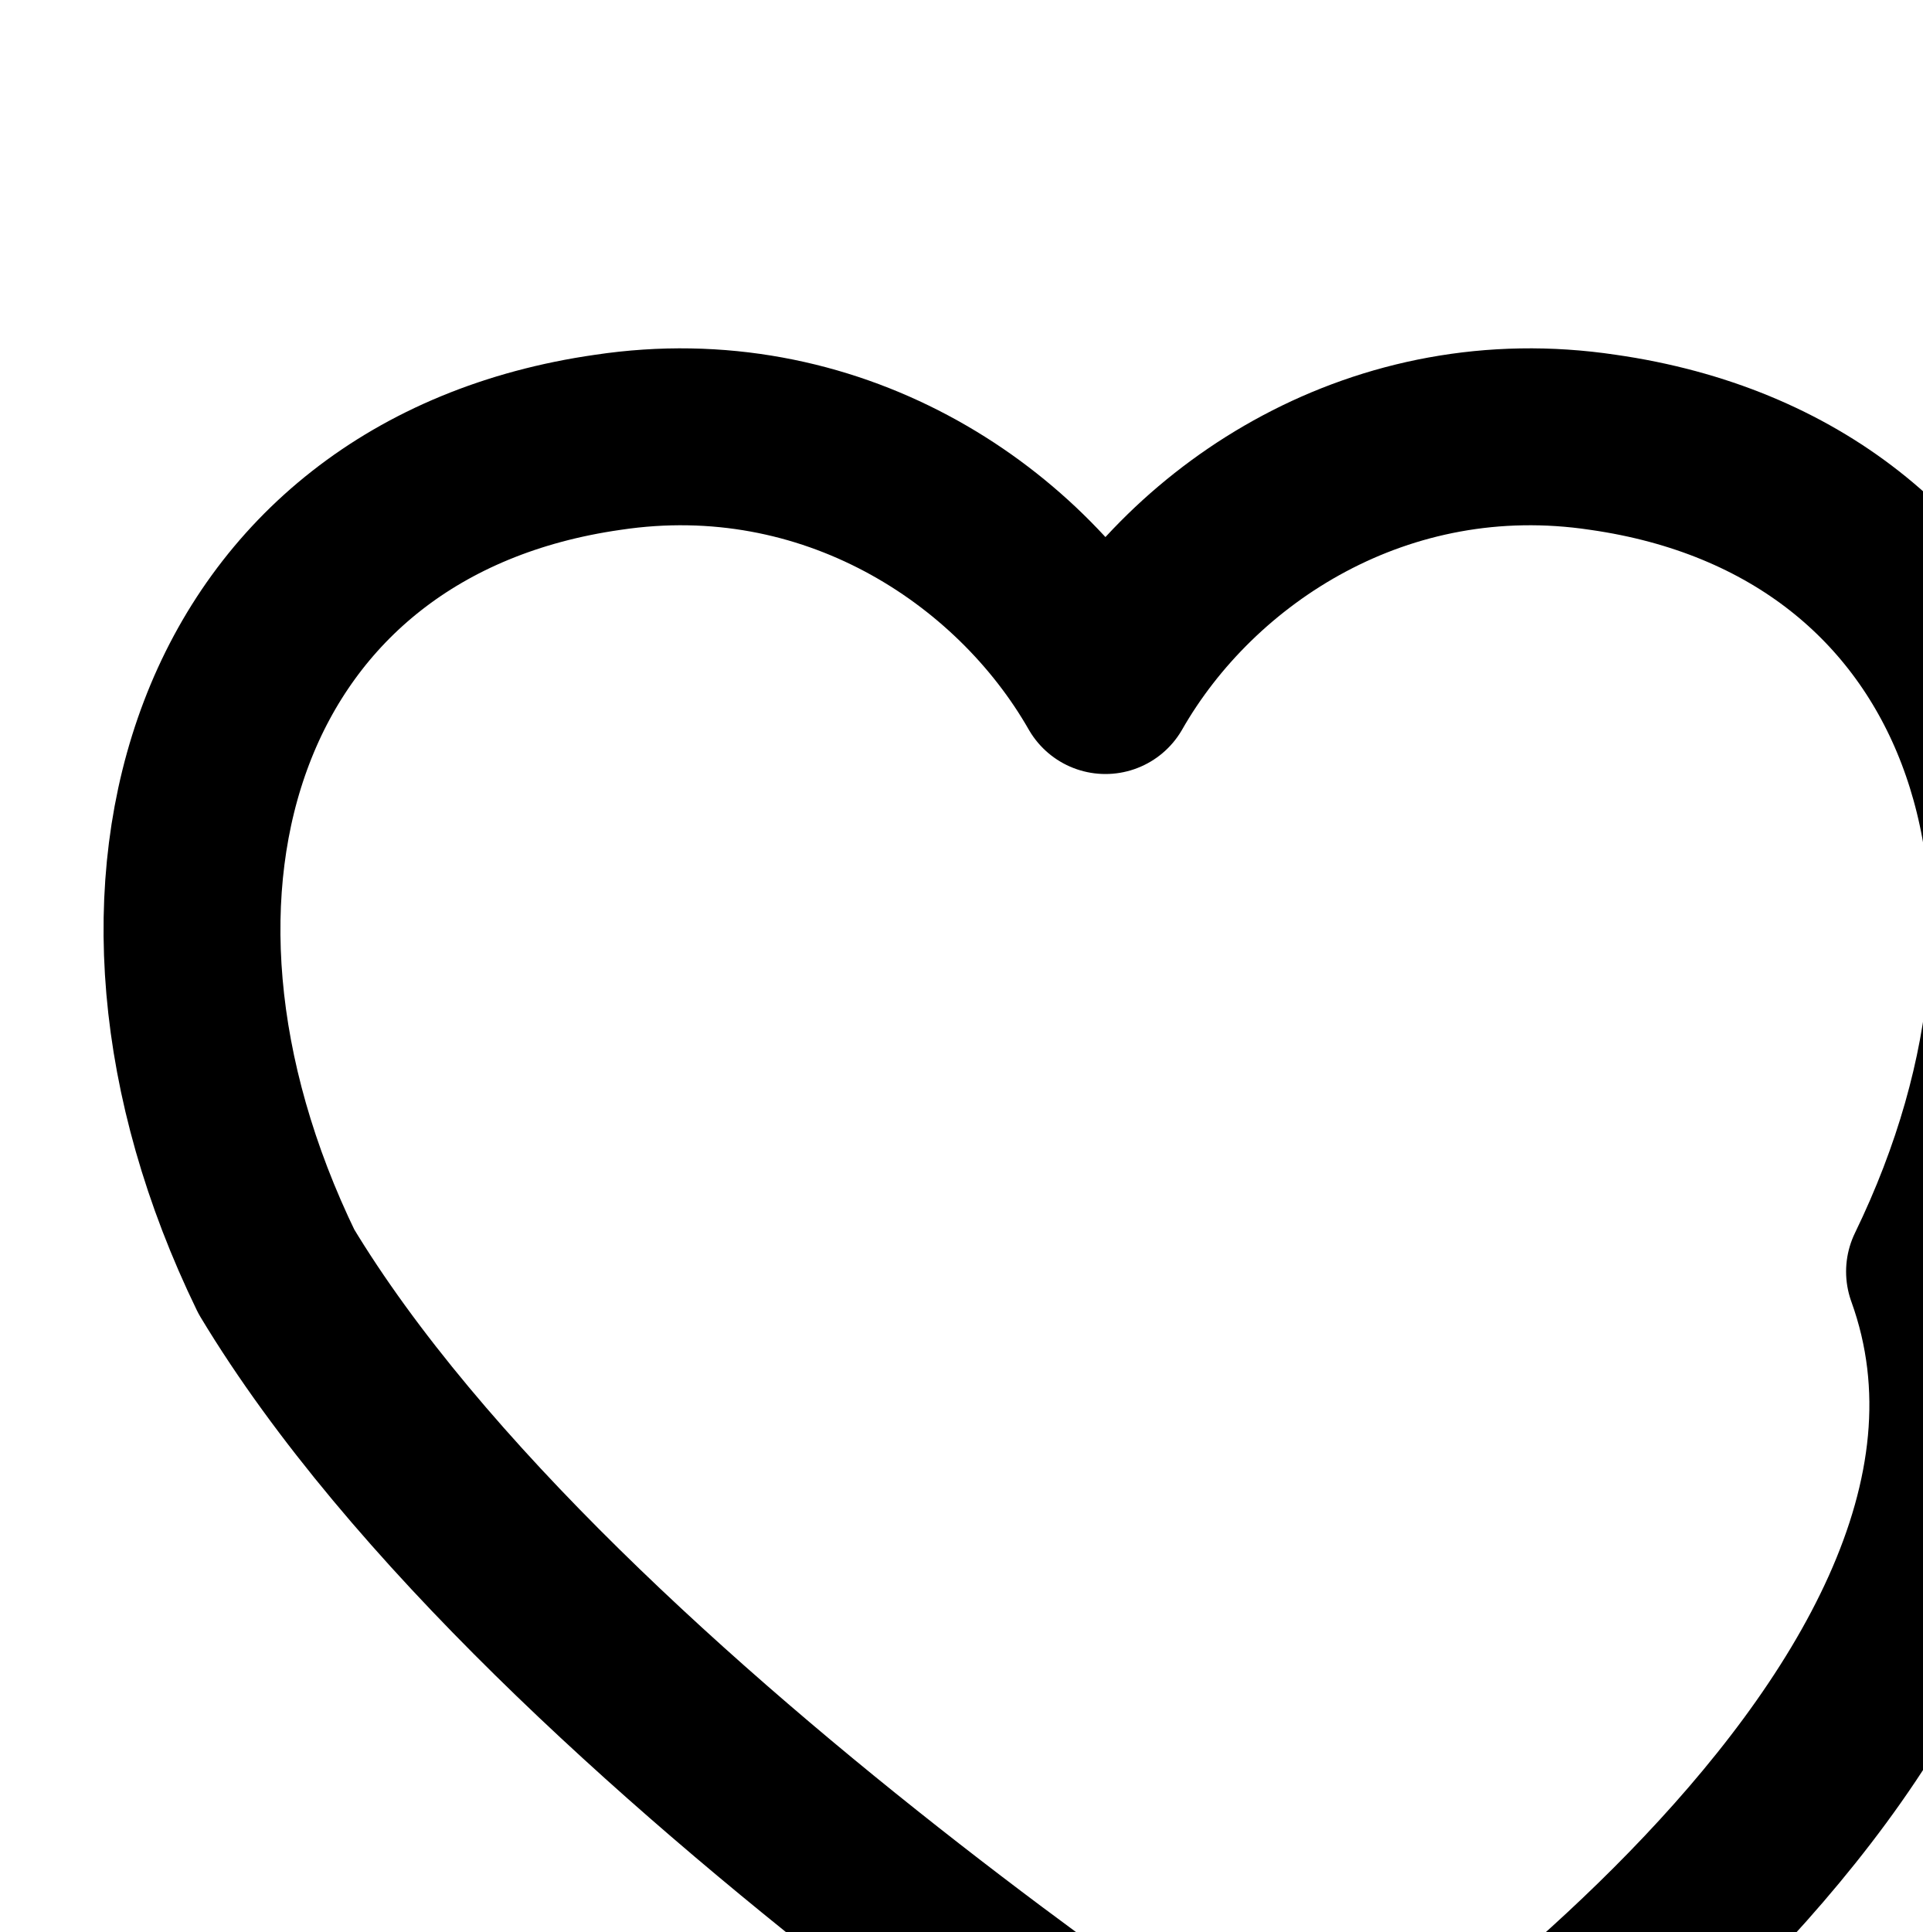
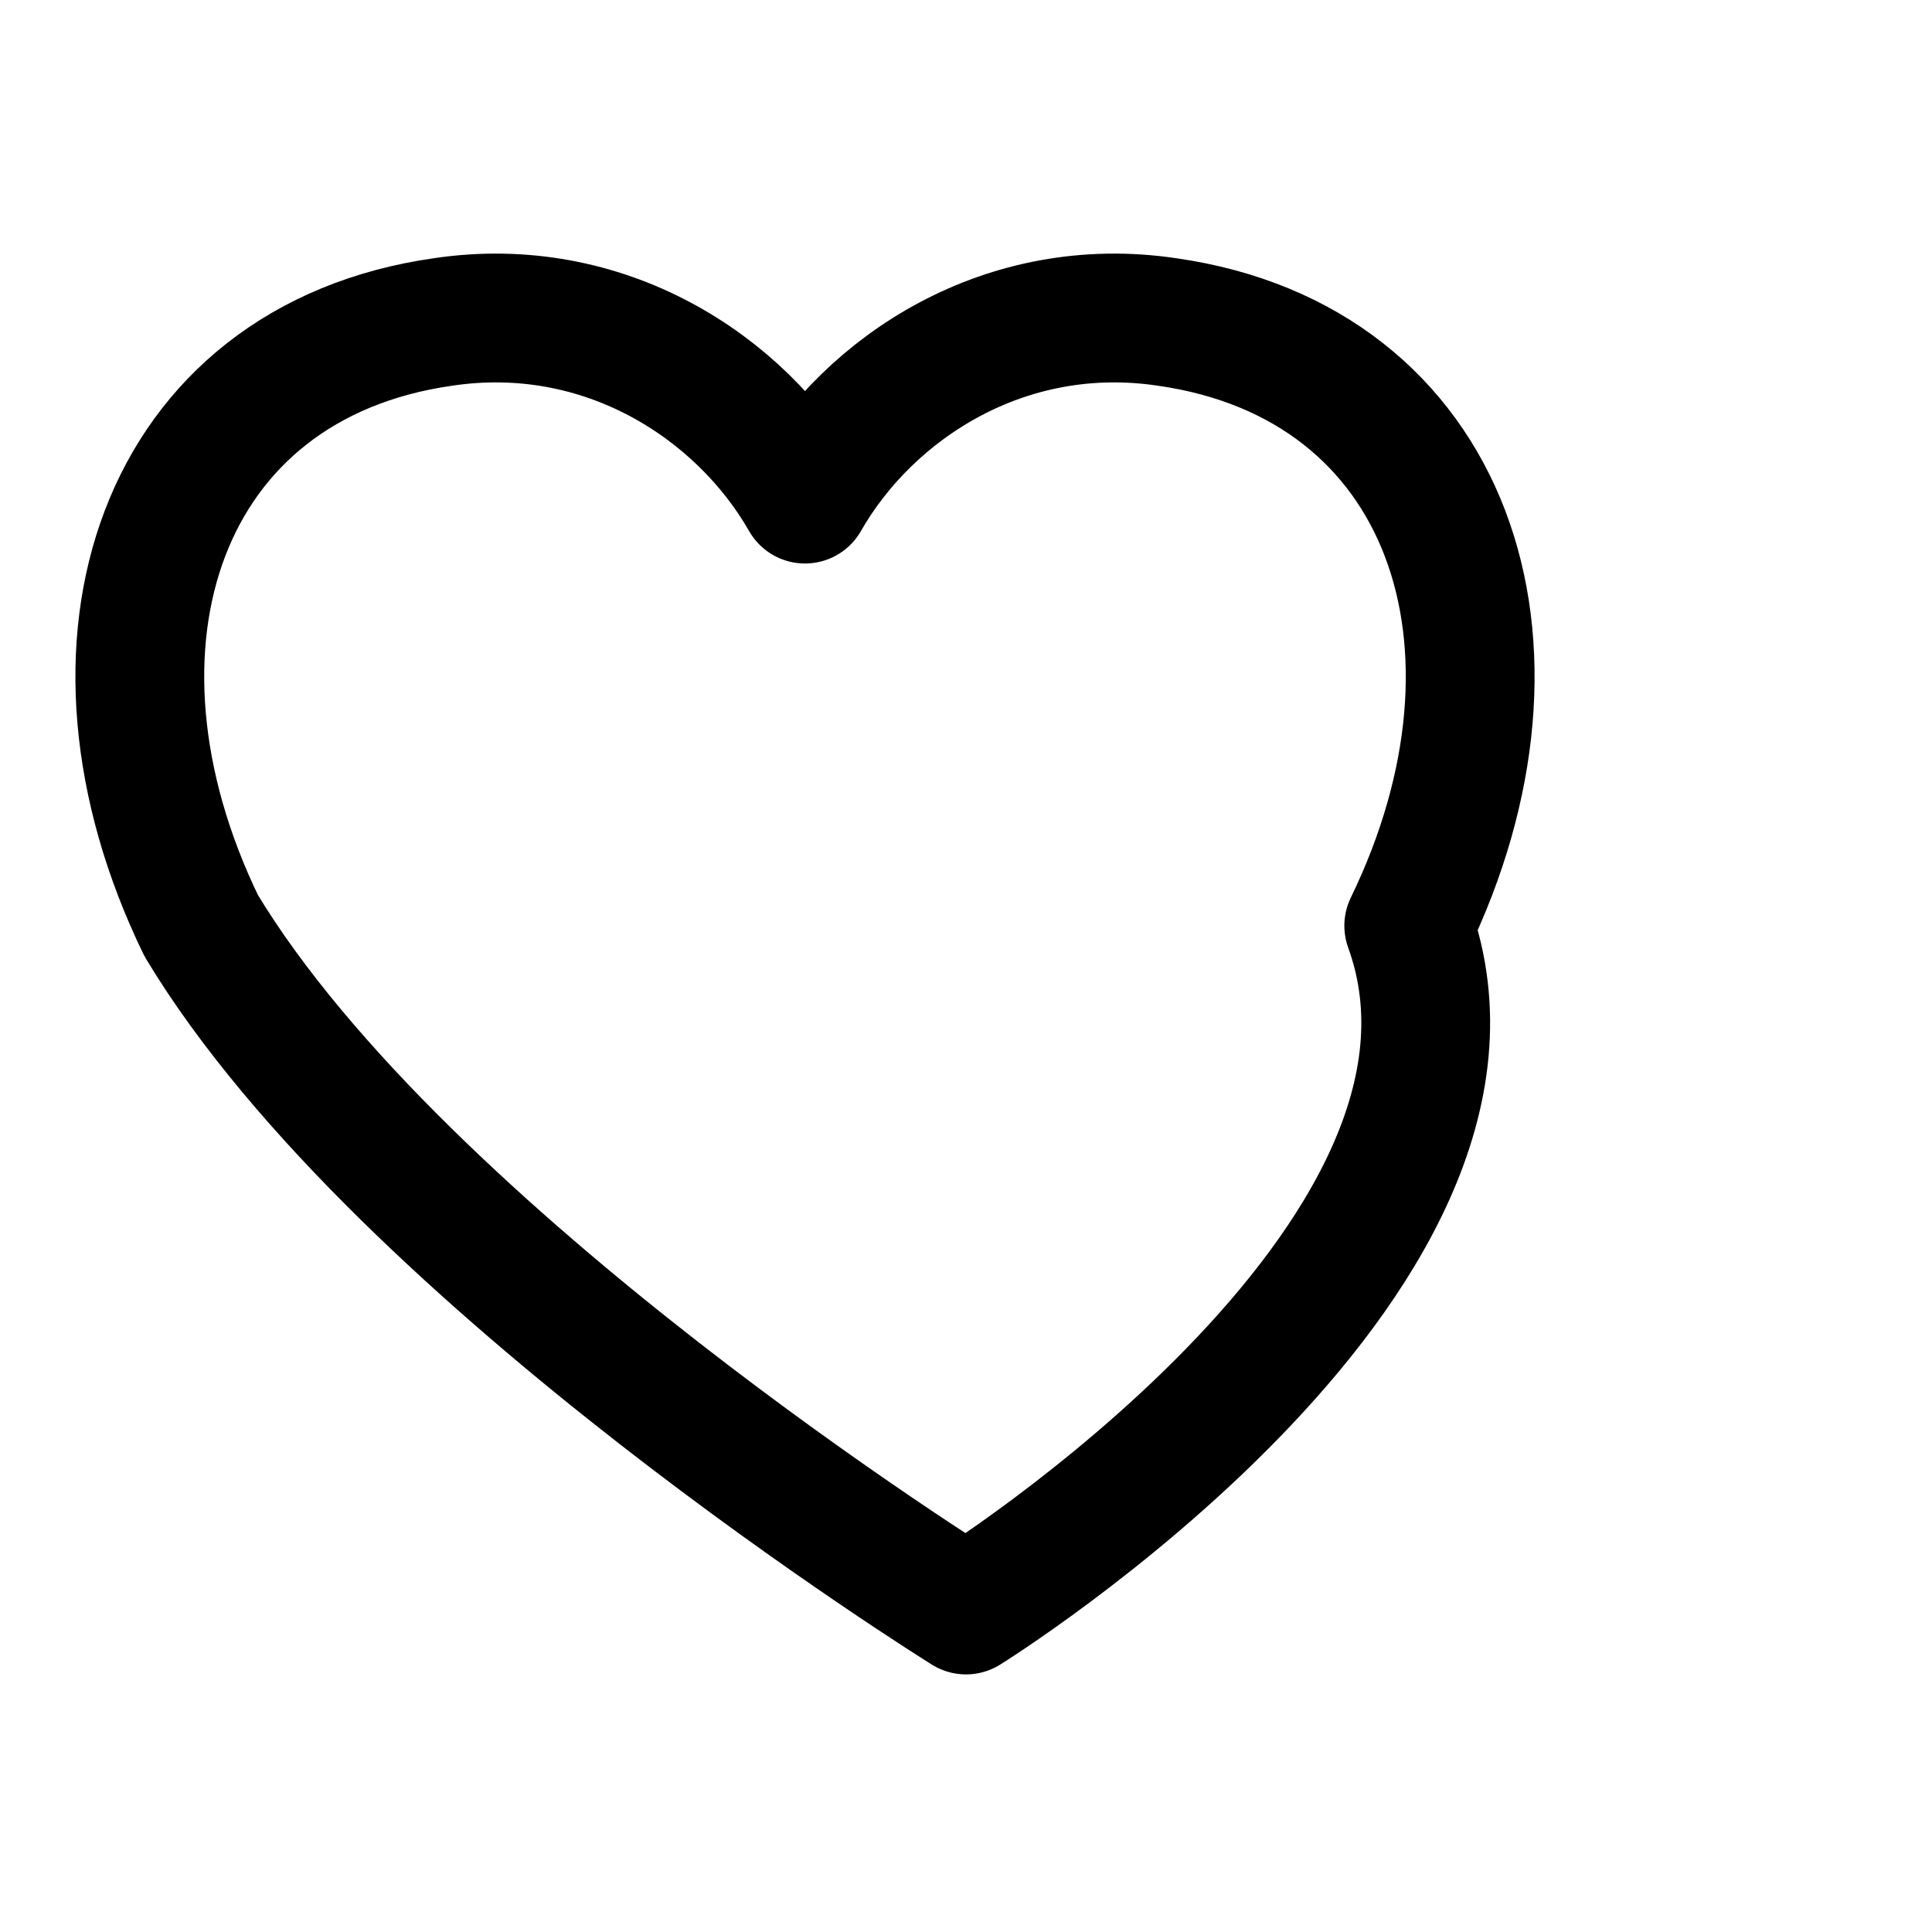
- <svg fill="none" stroke="currentColor" stroke-linecap="round" stroke-linejoin="round" stroke-width="1.6" viewbox="0 0 24 24">
+ <svg fill="none" stroke="currentColor" stroke-linecap="round" stroke-linejoin="round" stroke-width="1.6" viewBox="0 0 24 24">
  <path d="M12 20s-7-4.35-9.5-8.5C.8 8 2 4.5 5.5 4c2-.3 3.7.8 4.5 2.2C10.8 4.8 12.5 3.7 14.5 4c3.5.5 4.7 4 3 7.5C19 15.65 12 20 12 20Z" />
</svg>
